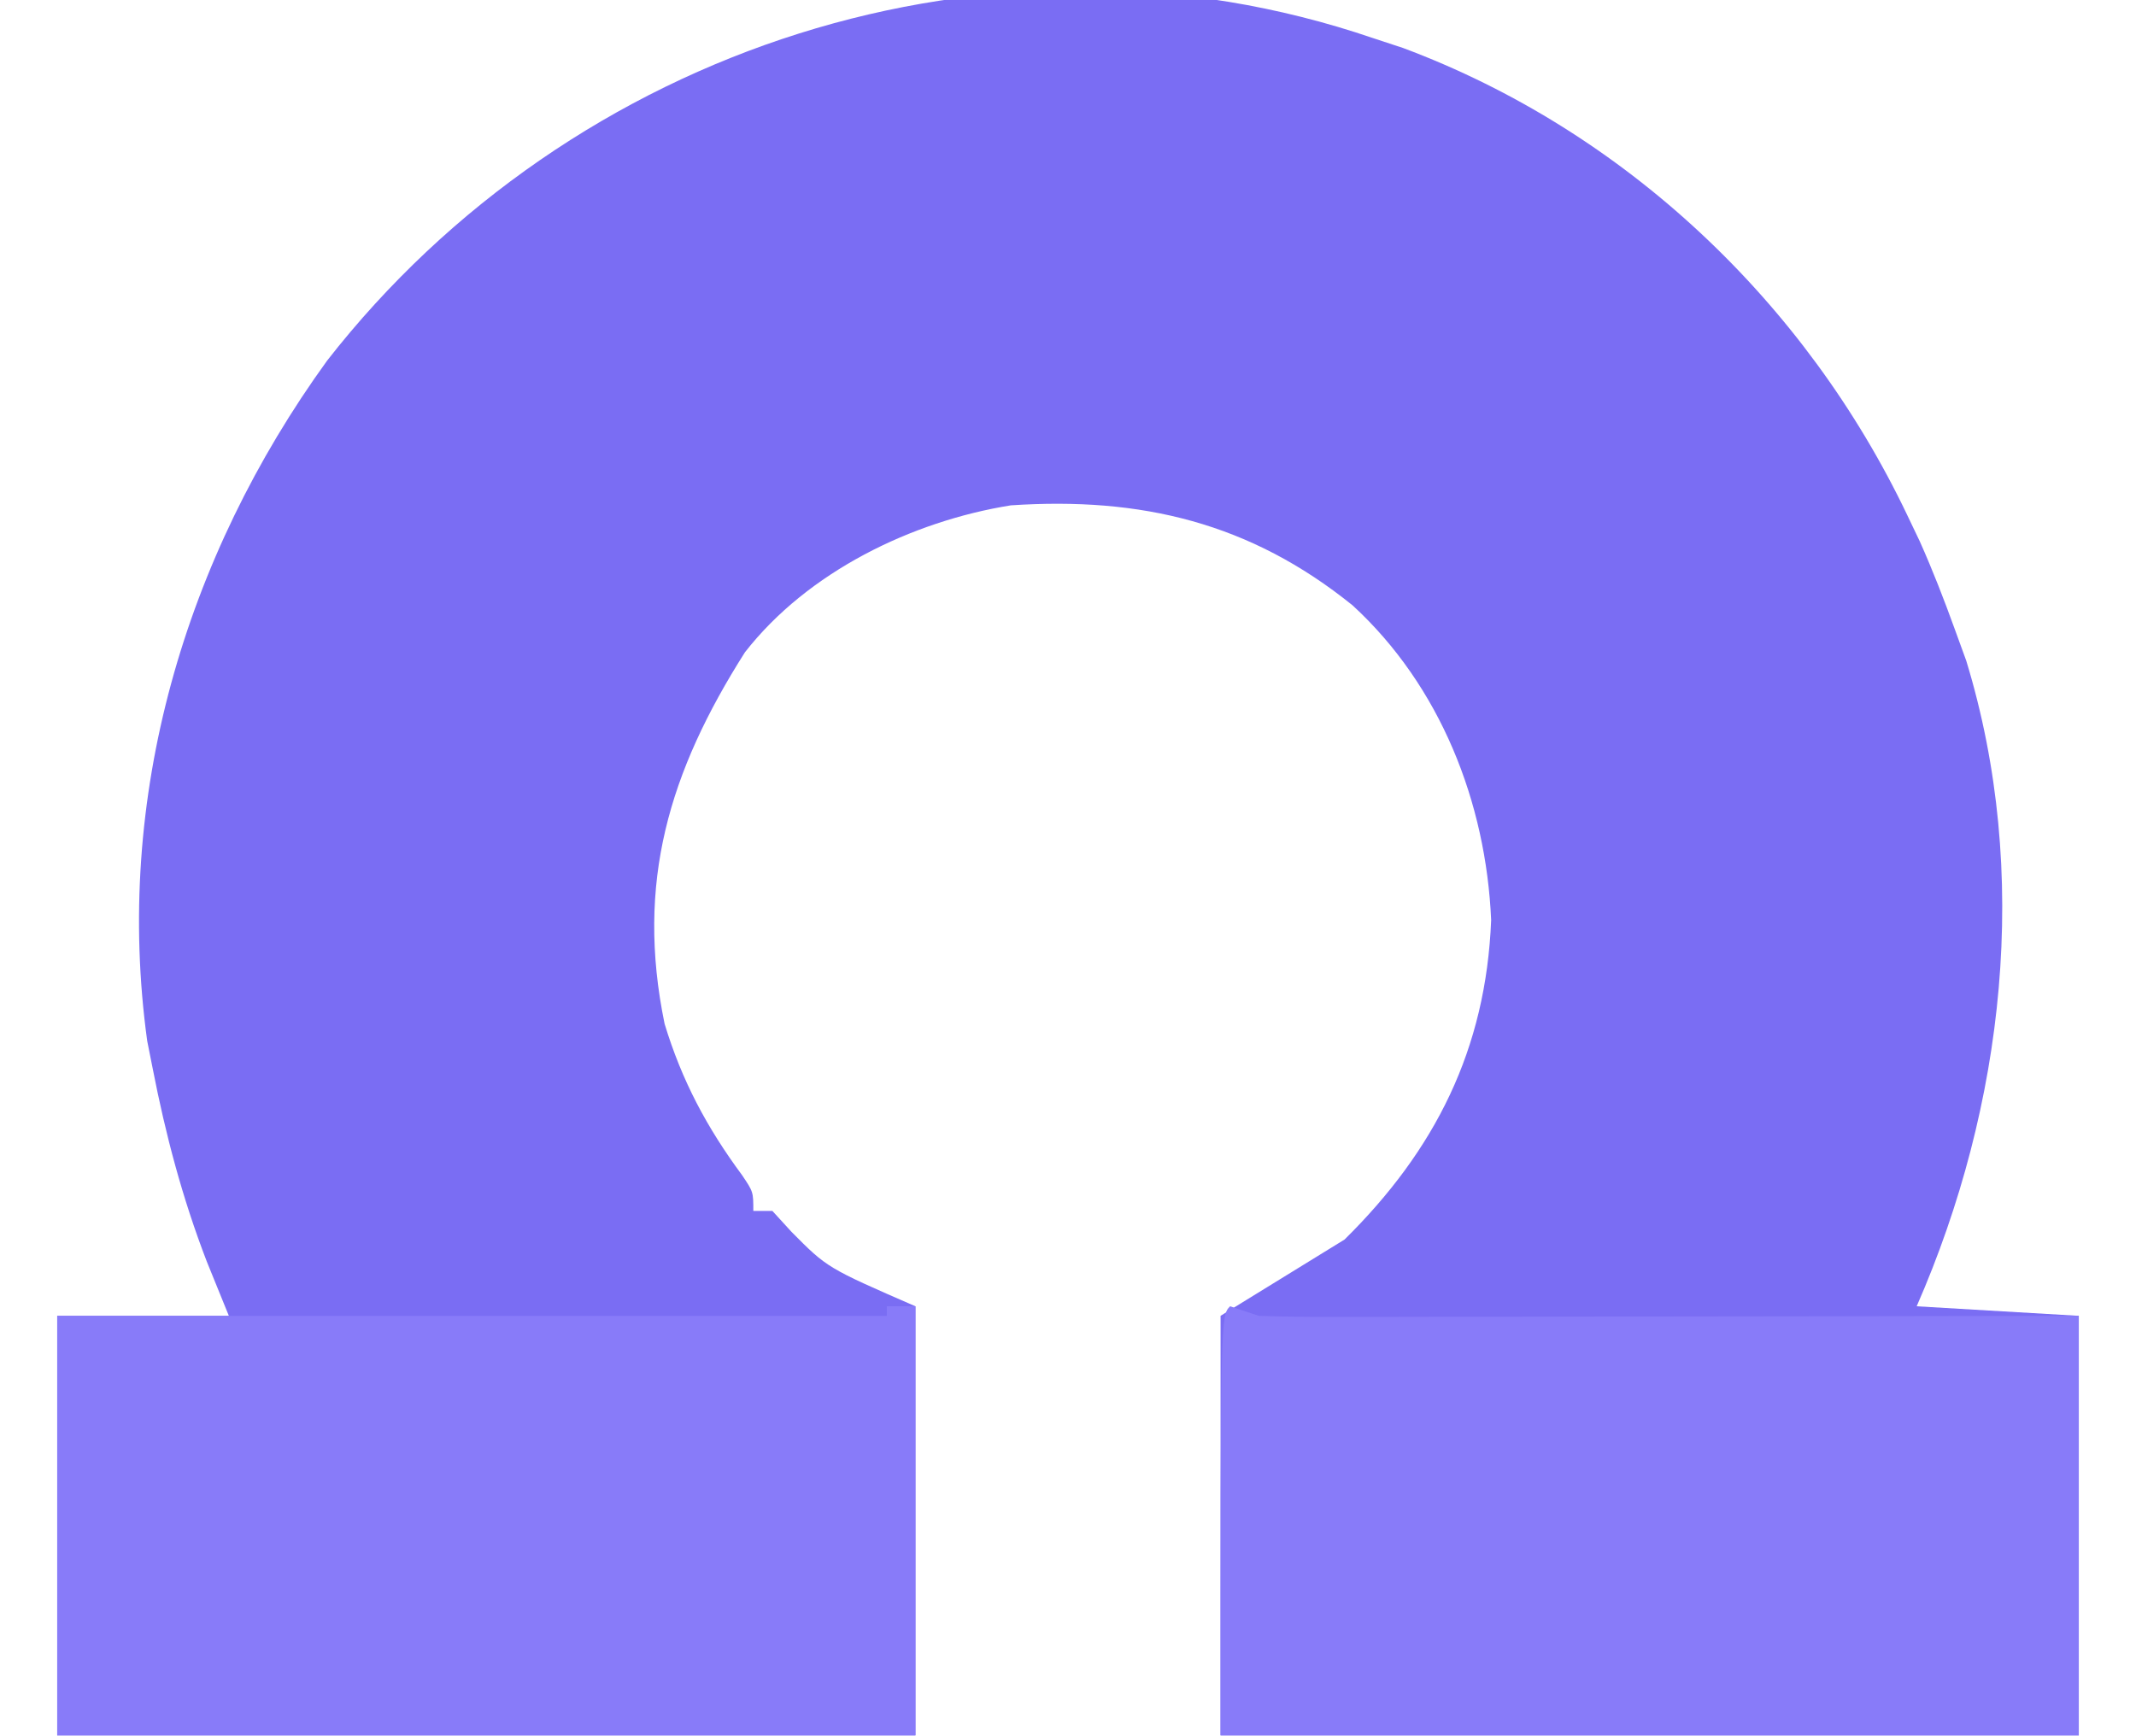
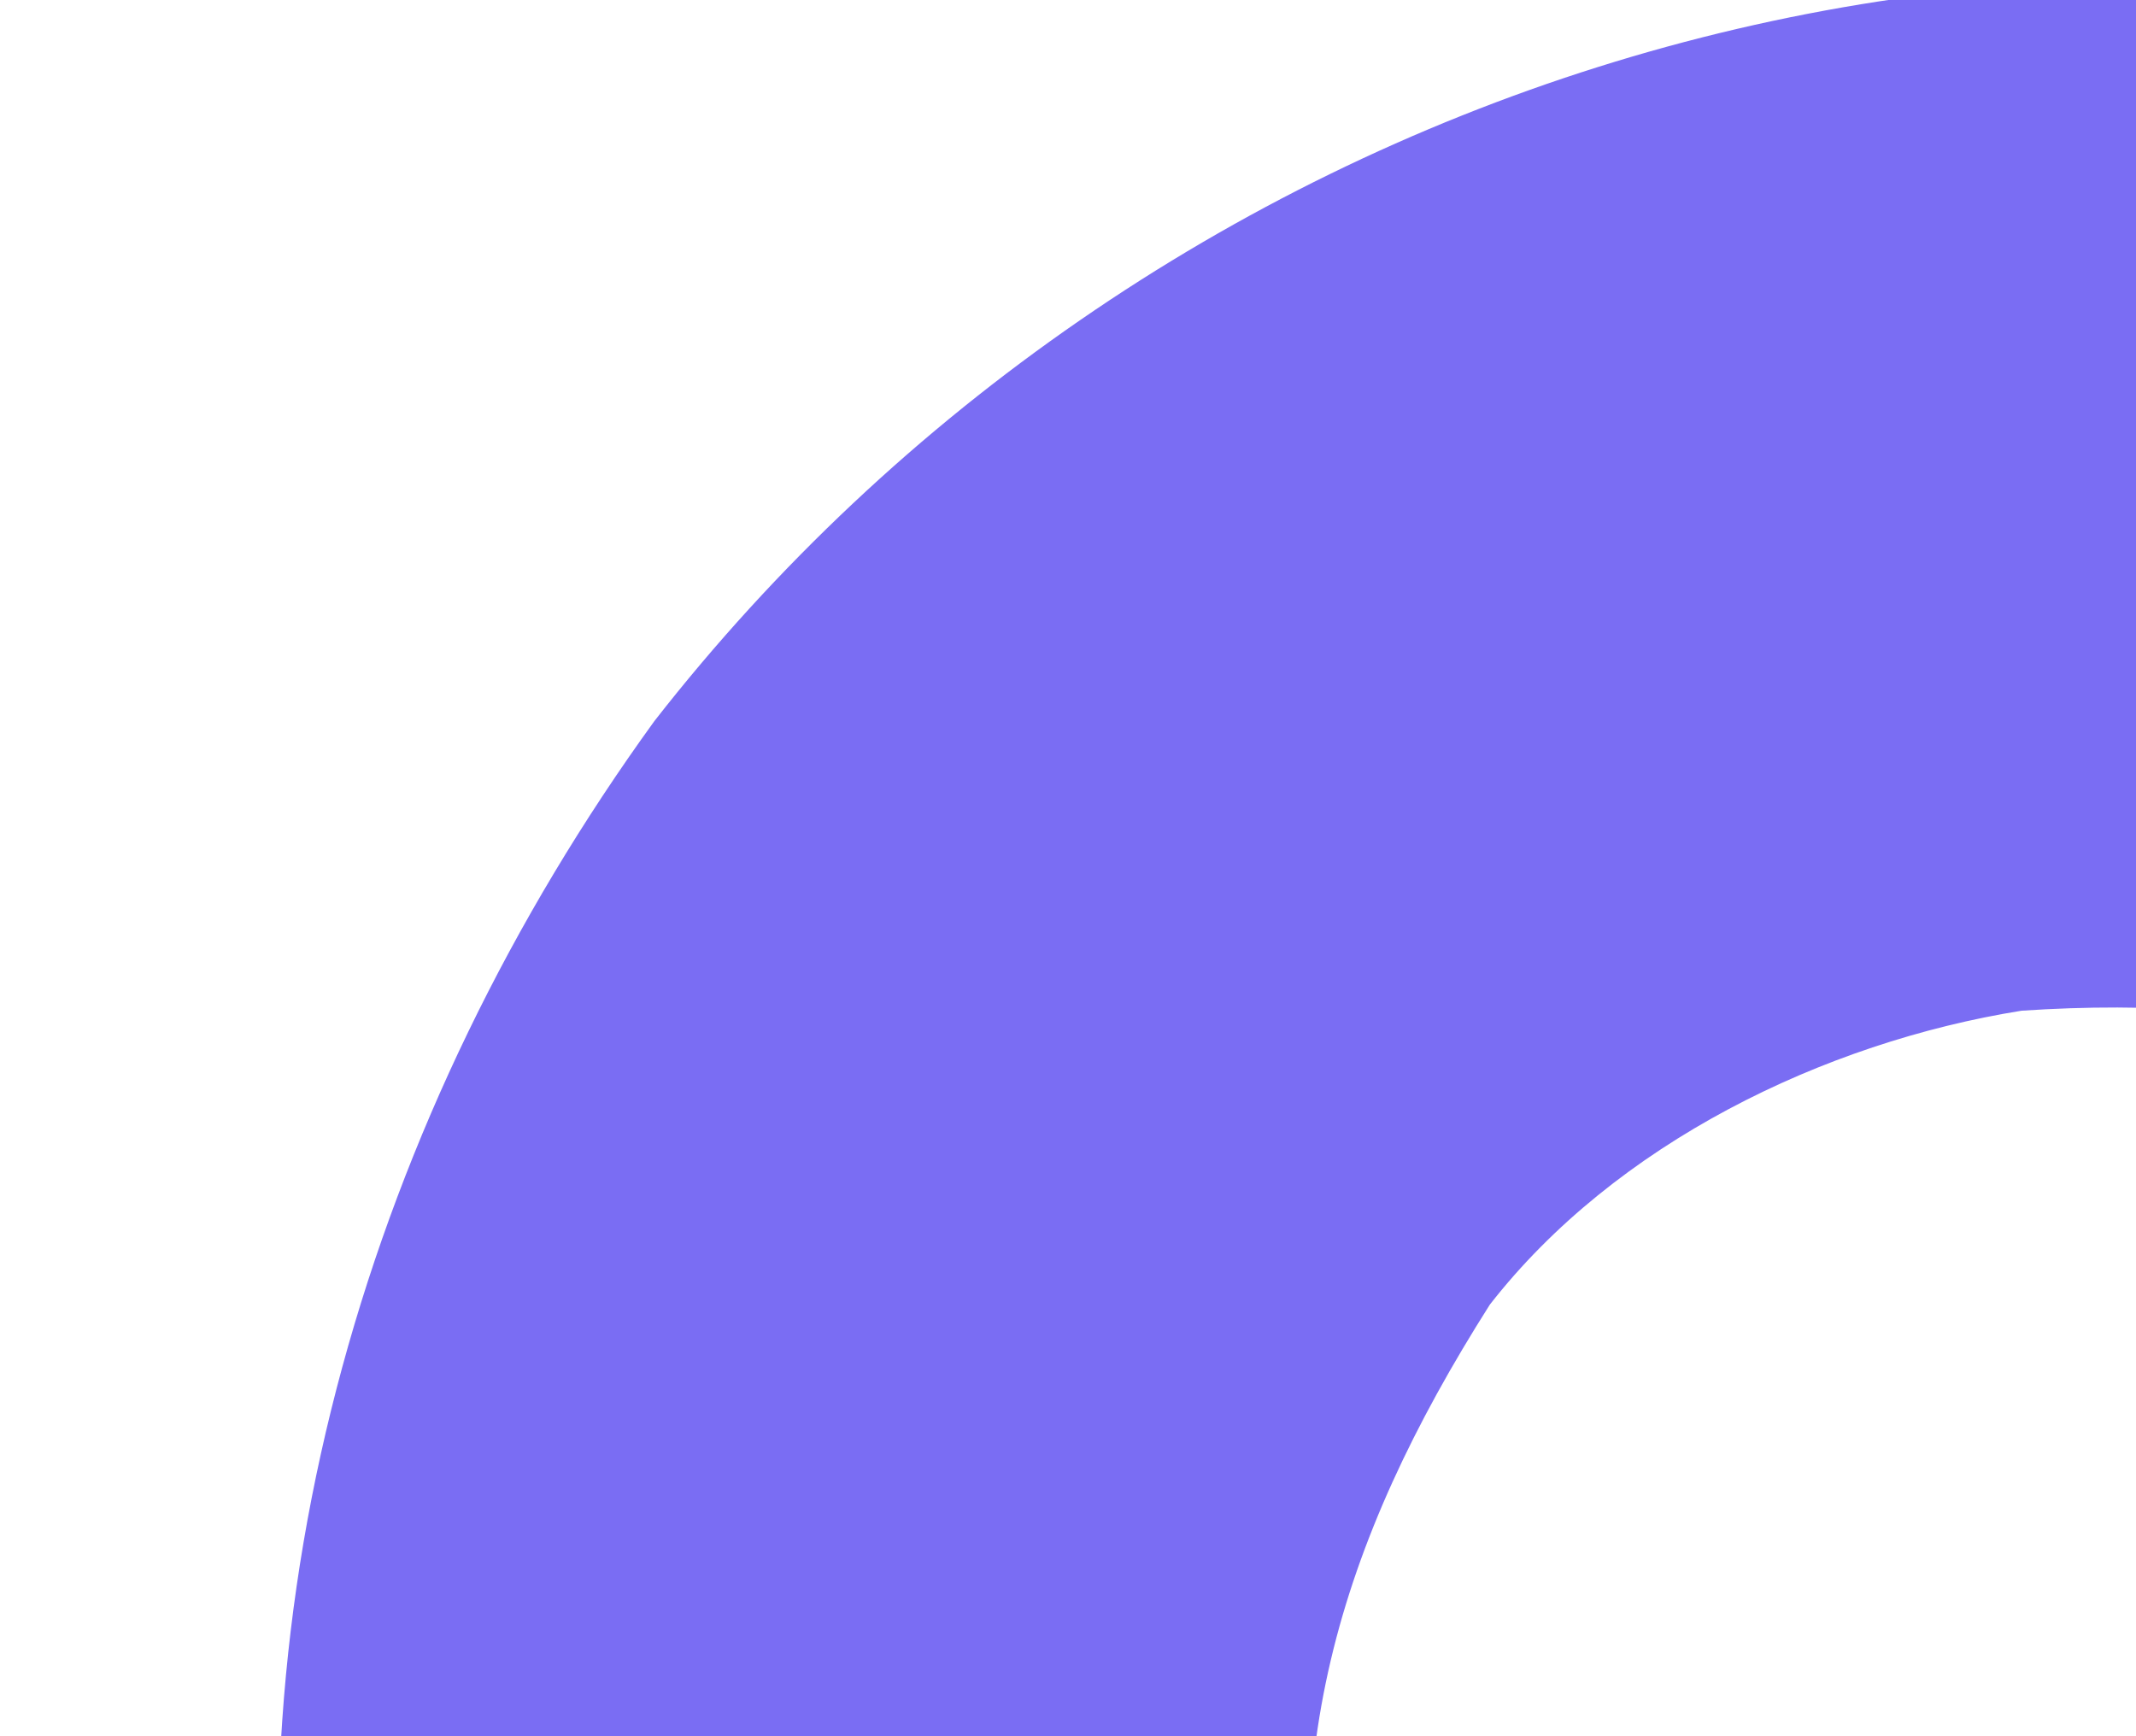
- <svg xmlns="http://www.w3.org/2000/svg" version="1.1" width="224" height="182">
+ <svg xmlns="http://www.w3.org/2000/svg" version="1.1" width="112" height="91">
  <path d="M0 0 C1.545 0.509 1.545 0.509 3.121 1.027 C26.393 9.712 45.362 27.701 56 50 C56.44 50.92 56.879 51.841 57.332 52.789 C58.686 55.824 59.871 58.874 61 62 C61.396 63.088 61.791 64.176 62.199 65.297 C69.007 87.56 66.206 111.957 57 133 C65.415 133.495 65.415 133.495 74 134 C74 148.52 74 163.04 74 178 C44.3 178 14.6 178 -16 178 C-16 163.48 -16 148.96 -16 134 C-11.71 131.36 -7.42 128.72 -3 126 C6.491 116.639 11.833 106.067 12.375 92.5 C11.839 80.136 7.035 67.932 -2.152 59.492 C-12.887 50.823 -24.323 48.085 -38 49 C-48.399 50.67 -59.301 55.972 -65.879 64.41 C-73.839 76.95 -77.351 88.591 -74.305 103.375 C-72.494 109.339 -69.874 114.255 -66.172 119.258 C-65 121 -65 121 -65 123 C-64.34 123 -63.68 123 -63 123 C-62.01 124.083 -62.01 124.083 -61 125.188 C-57.254 128.968 -57.254 128.968 -48 133 C-48 147.85 -48 162.7 -48 178 C-77.7 178 -107.4 178 -138 178 C-138 163.48 -138 148.96 -138 134 C-132.06 134 -126.12 134 -120 134 C-120.763 132.123 -121.526 130.246 -122.312 128.312 C-124.88 121.649 -126.638 115.002 -128 108 C-128.186 107.068 -128.371 106.136 -128.562 105.176 C-132.071 79.711 -124.66 54.488 -109.688 33.812 C-84.127 1.054 -39.874 -13.621 0 0 Z " fill="#7A6DF3" transform="translate(144,4)" />
  <path d="M0 0 C0.99 0 1.98 0 3 0 C3 14.85 3 29.7 3 45 C-26.7 45 -56.4 45 -87 45 C-87 30.48 -87 15.96 -87 1 C-58.29 1 -29.58 1 0 1 C0 0.67 0 0.34 0 0 Z " fill="#887BF9" transform="translate(93,137)" />
  <path d="M0 0 C0.99 0.33 1.98 0.66 3 1 C5.754 1.091 8.482 1.126 11.235 1.114 C12.074 1.114 12.914 1.114 13.778 1.114 C16.554 1.113 19.33 1.105 22.105 1.098 C24.029 1.096 25.953 1.094 27.877 1.093 C32.942 1.09 38.007 1.08 43.072 1.069 C49.149 1.057 55.225 1.052 61.302 1.046 C70.535 1.037 79.767 1.017 89 1 C89 15.52 89 30.04 89 45 C59.3 45 29.6 45 -1 45 C-1 1 -1 1 0 0 Z " fill="#887BF9" transform="translate(129,137)" />
</svg>
